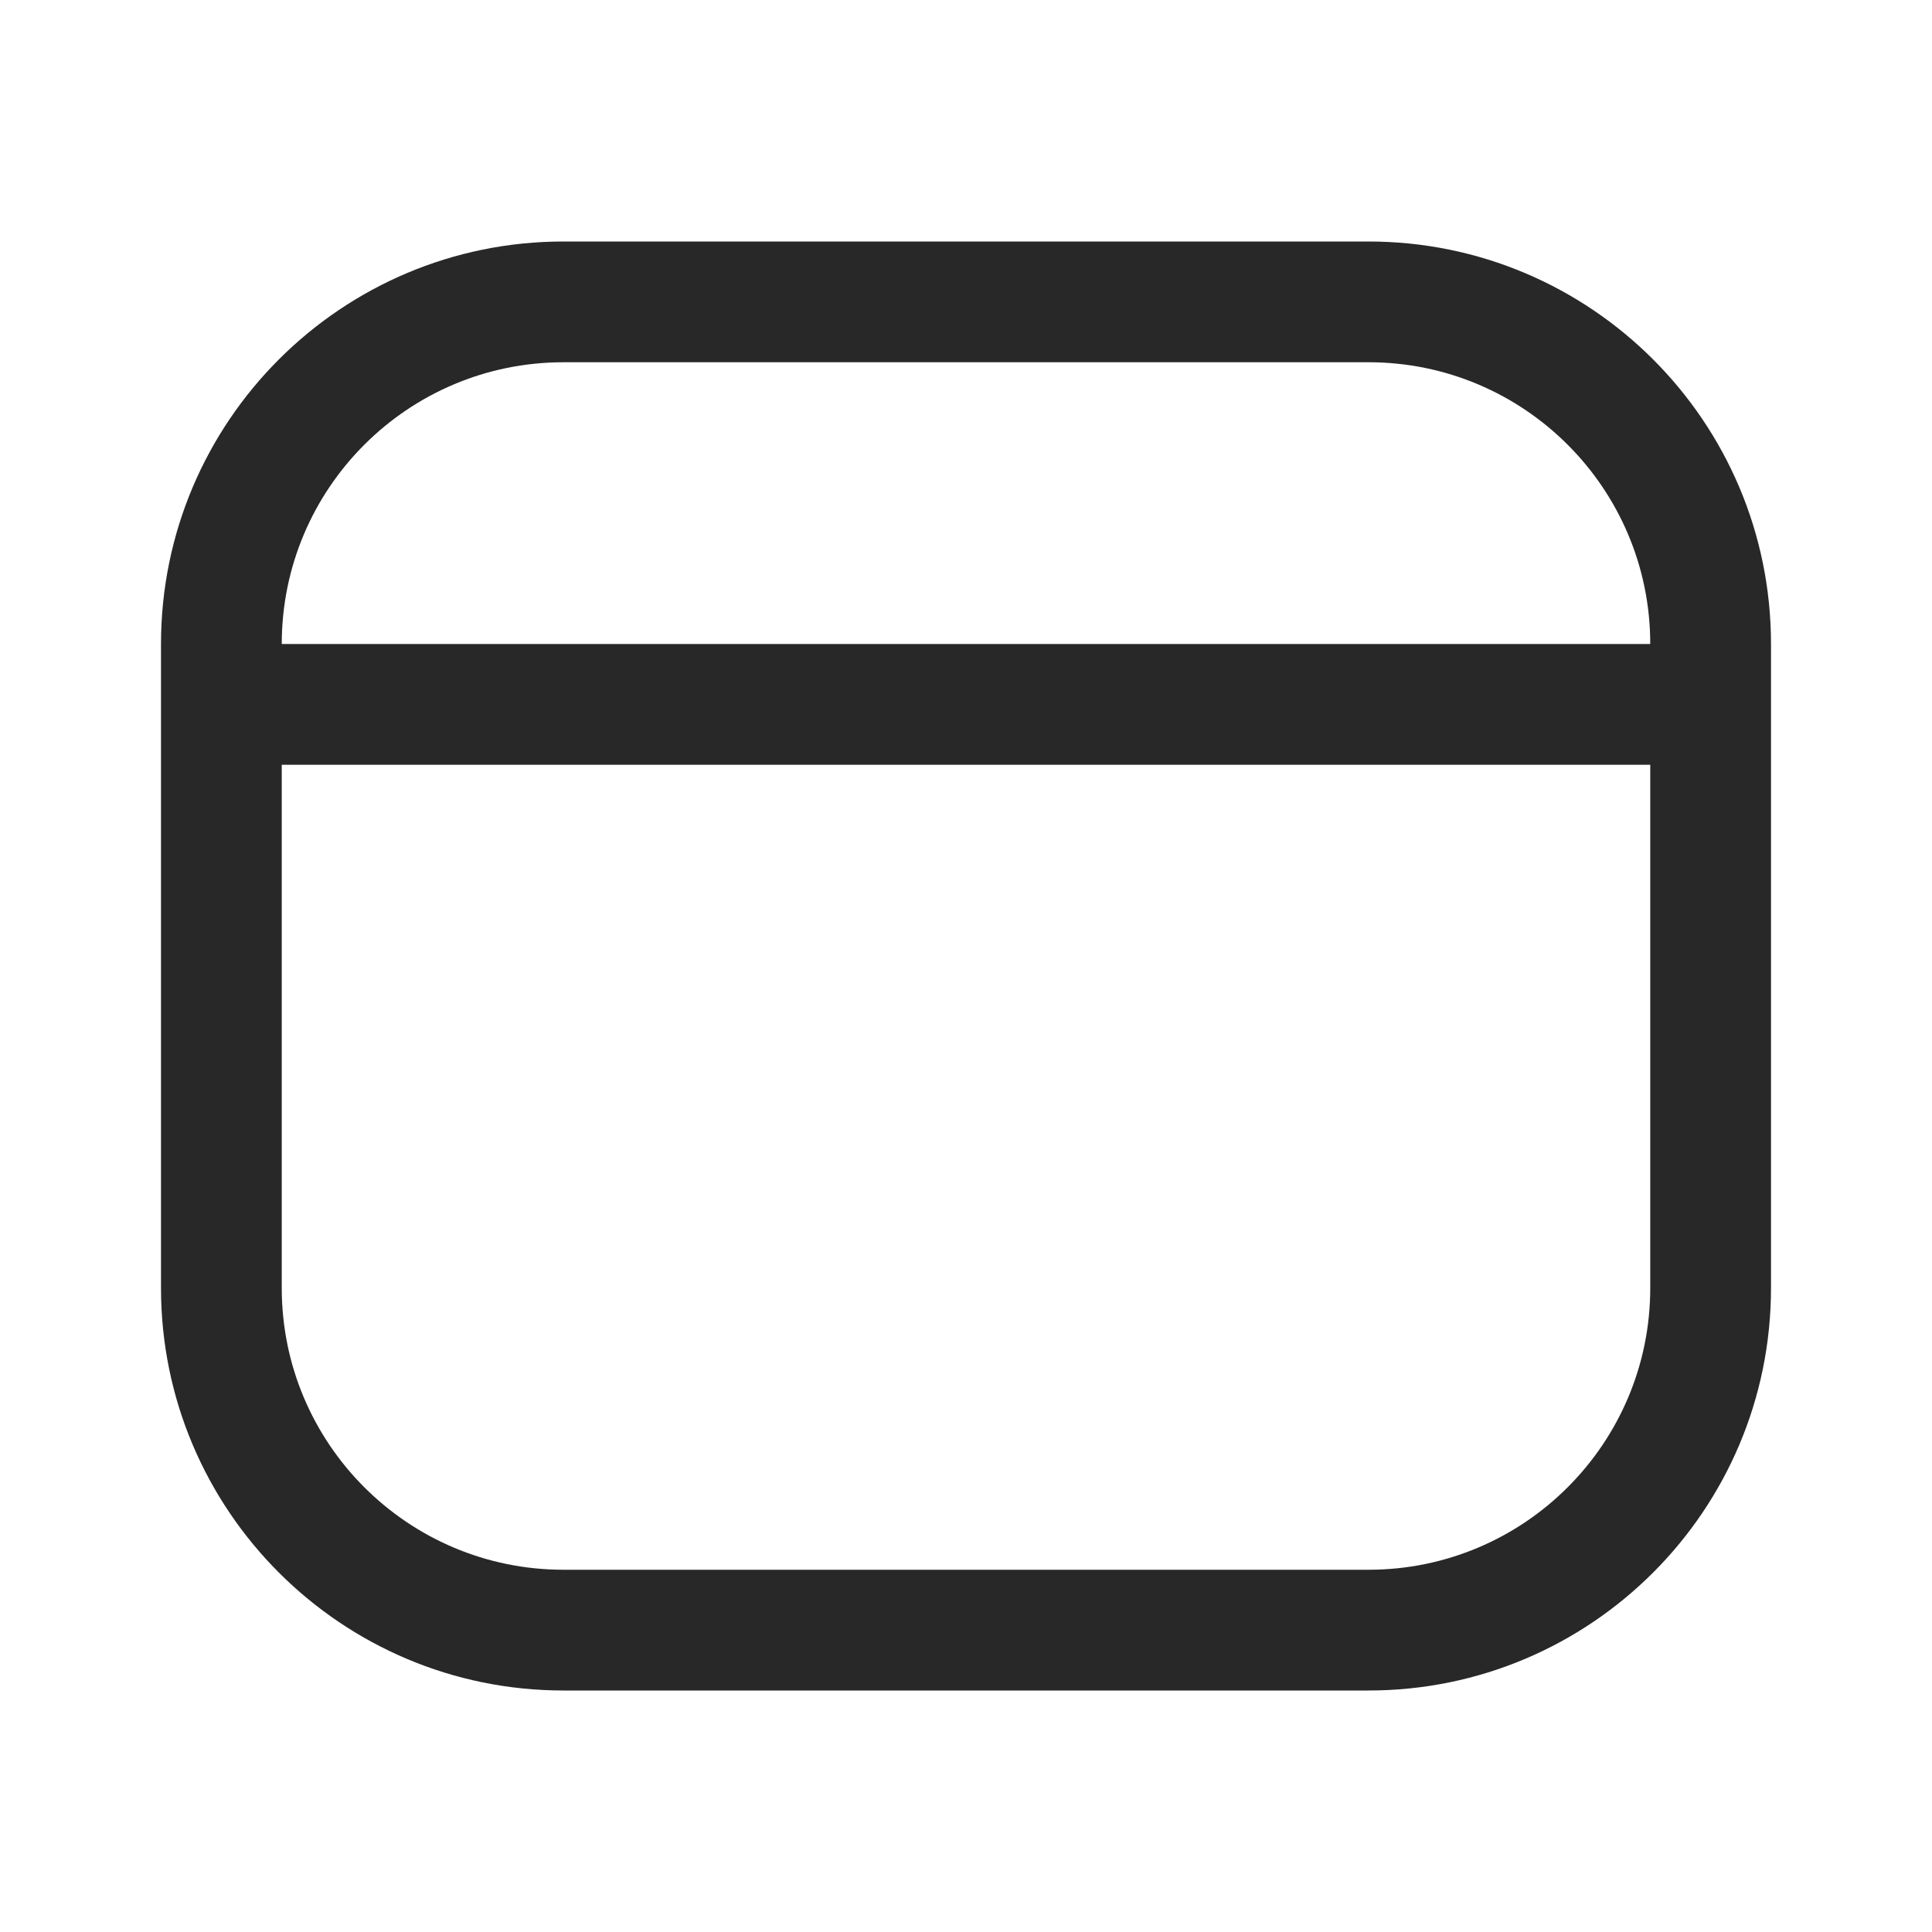
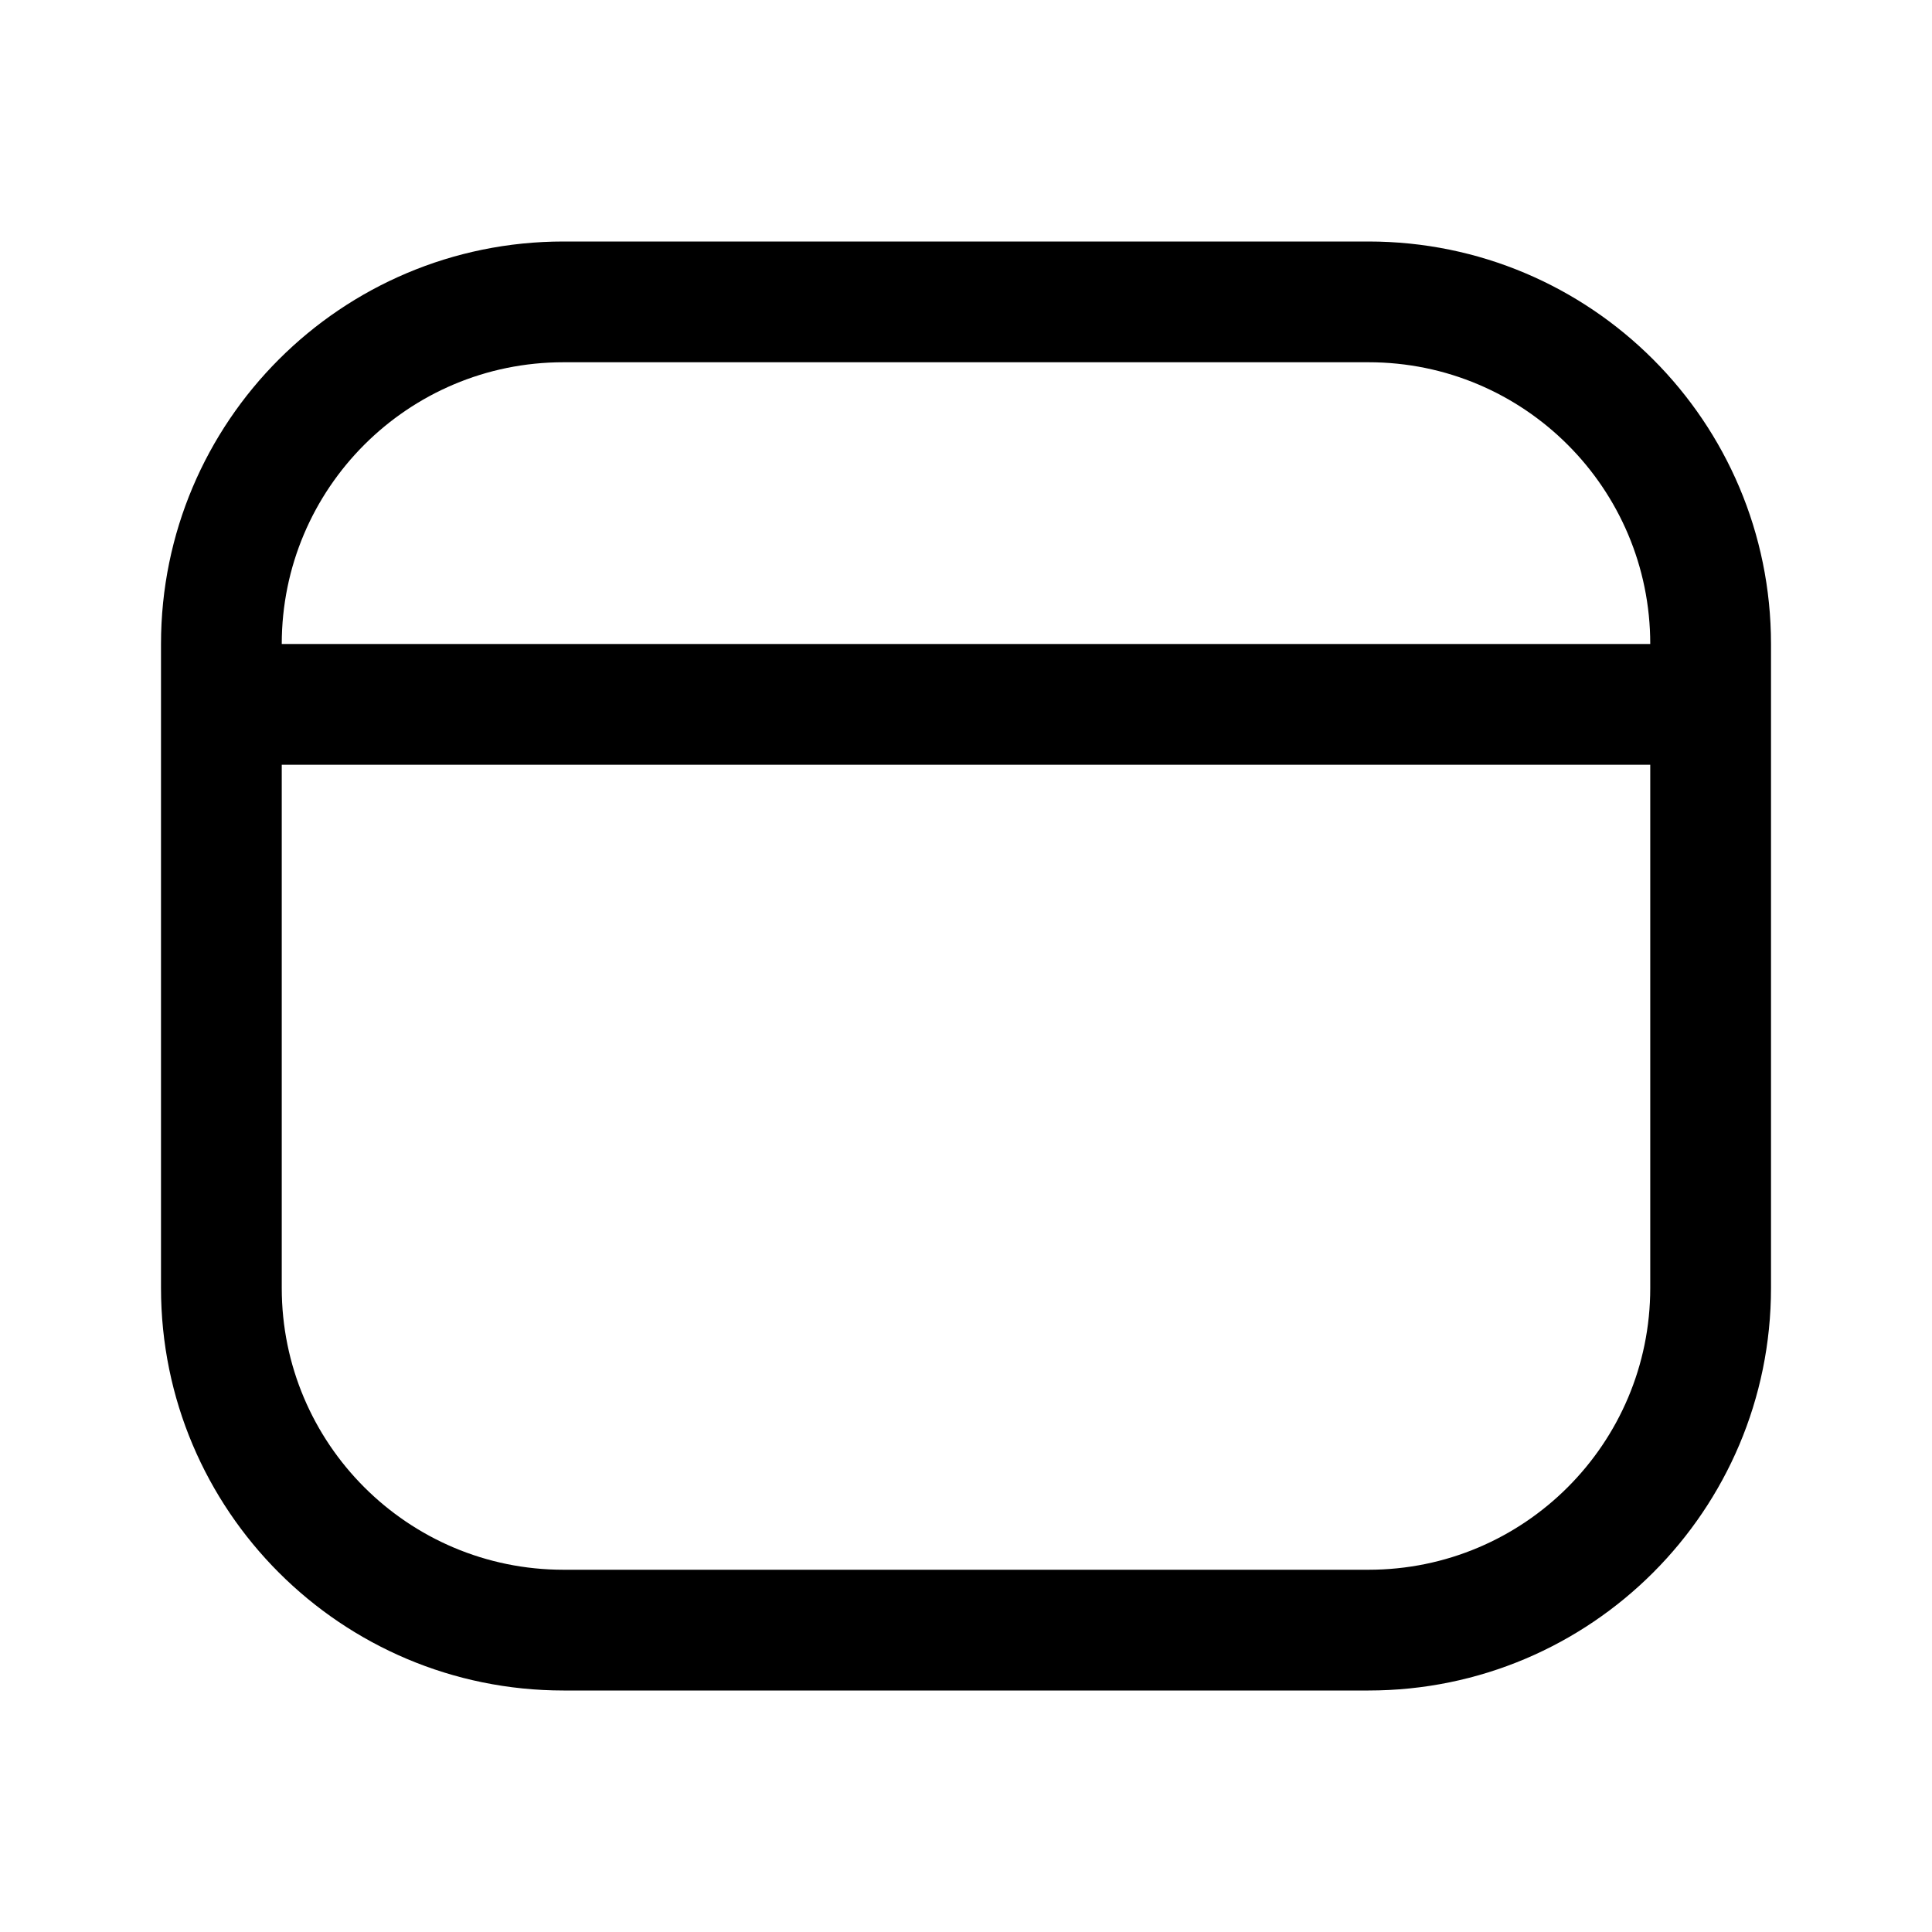
- <svg xmlns="http://www.w3.org/2000/svg" width="24" height="24" viewBox="0 0 24 24" fill="none">
-   <path fill-rule="evenodd" clip-rule="evenodd" d="M17 3C19.761 3 22 5.239 22 8V16C22 18.761 19.761 21 17 21H7C4.239 21 2 18.761 2 16V8C2 5.239 4.239 3 7 3H17ZM3.5 16C3.5 17.933 5.067 19.5 7 19.5H17C18.933 19.5 20.5 17.933 20.5 16V9.5H3.5V16ZM7 4.5C5.067 4.5 3.5 6.067 3.5 8H20.5C20.5 6.067 18.933 4.5 17 4.5H7Z" fill="black" fill-opacity="0.84" />
+ <svg xmlns="http://www.w3.org/2000/svg" width="24" height="24" fill="none" viewBox="0 0 24 24">
+   <path fill="#000" fill-rule="evenodd" d="M17 3a5 5 0 0 1 5 5v8a5 5 0 0 1-5 5H7a5 5 0 0 1-5-5V8a5 5 0 0 1 5-5h10ZM3.5 16A3.5 3.5 0 0 0 7 19.5h10a3.5 3.5 0 0 0 3.5-3.5V9.5h-17V16ZM7 4.5A3.5 3.5 0 0 0 3.5 8h17A3.5 3.5 0 0 0 17 4.5H7Z" clip-rule="evenodd" />
</svg>
